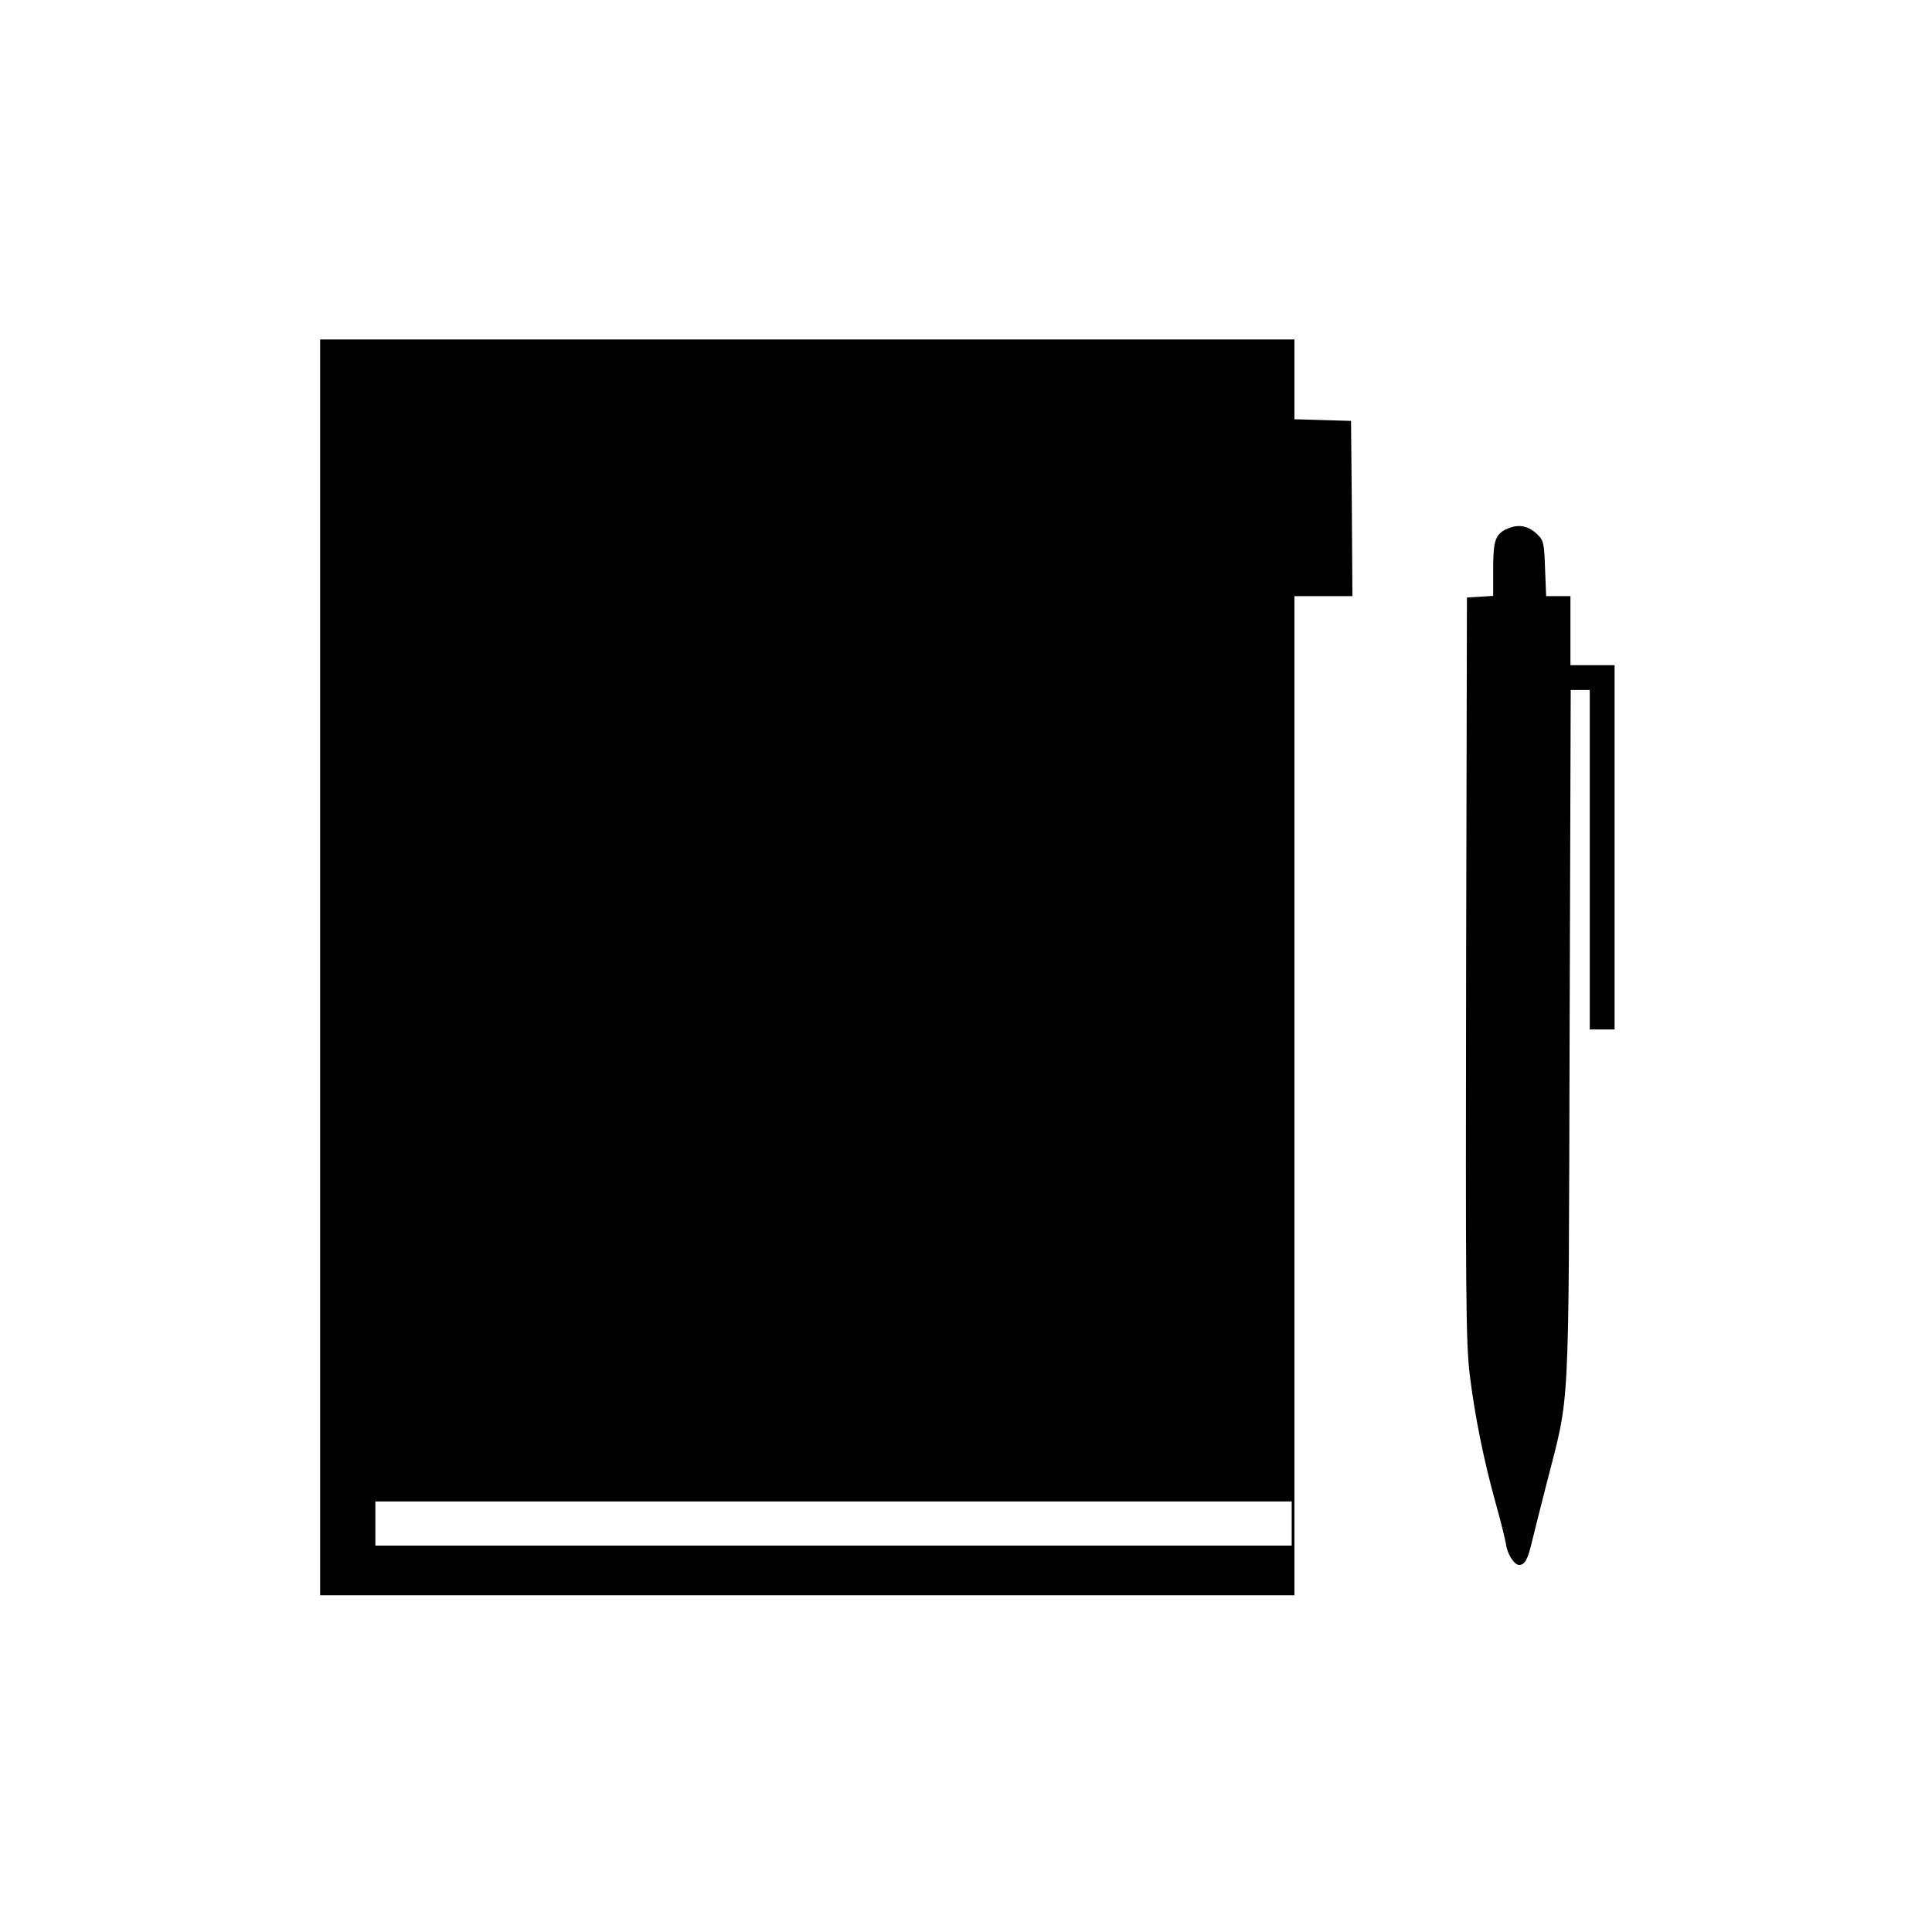
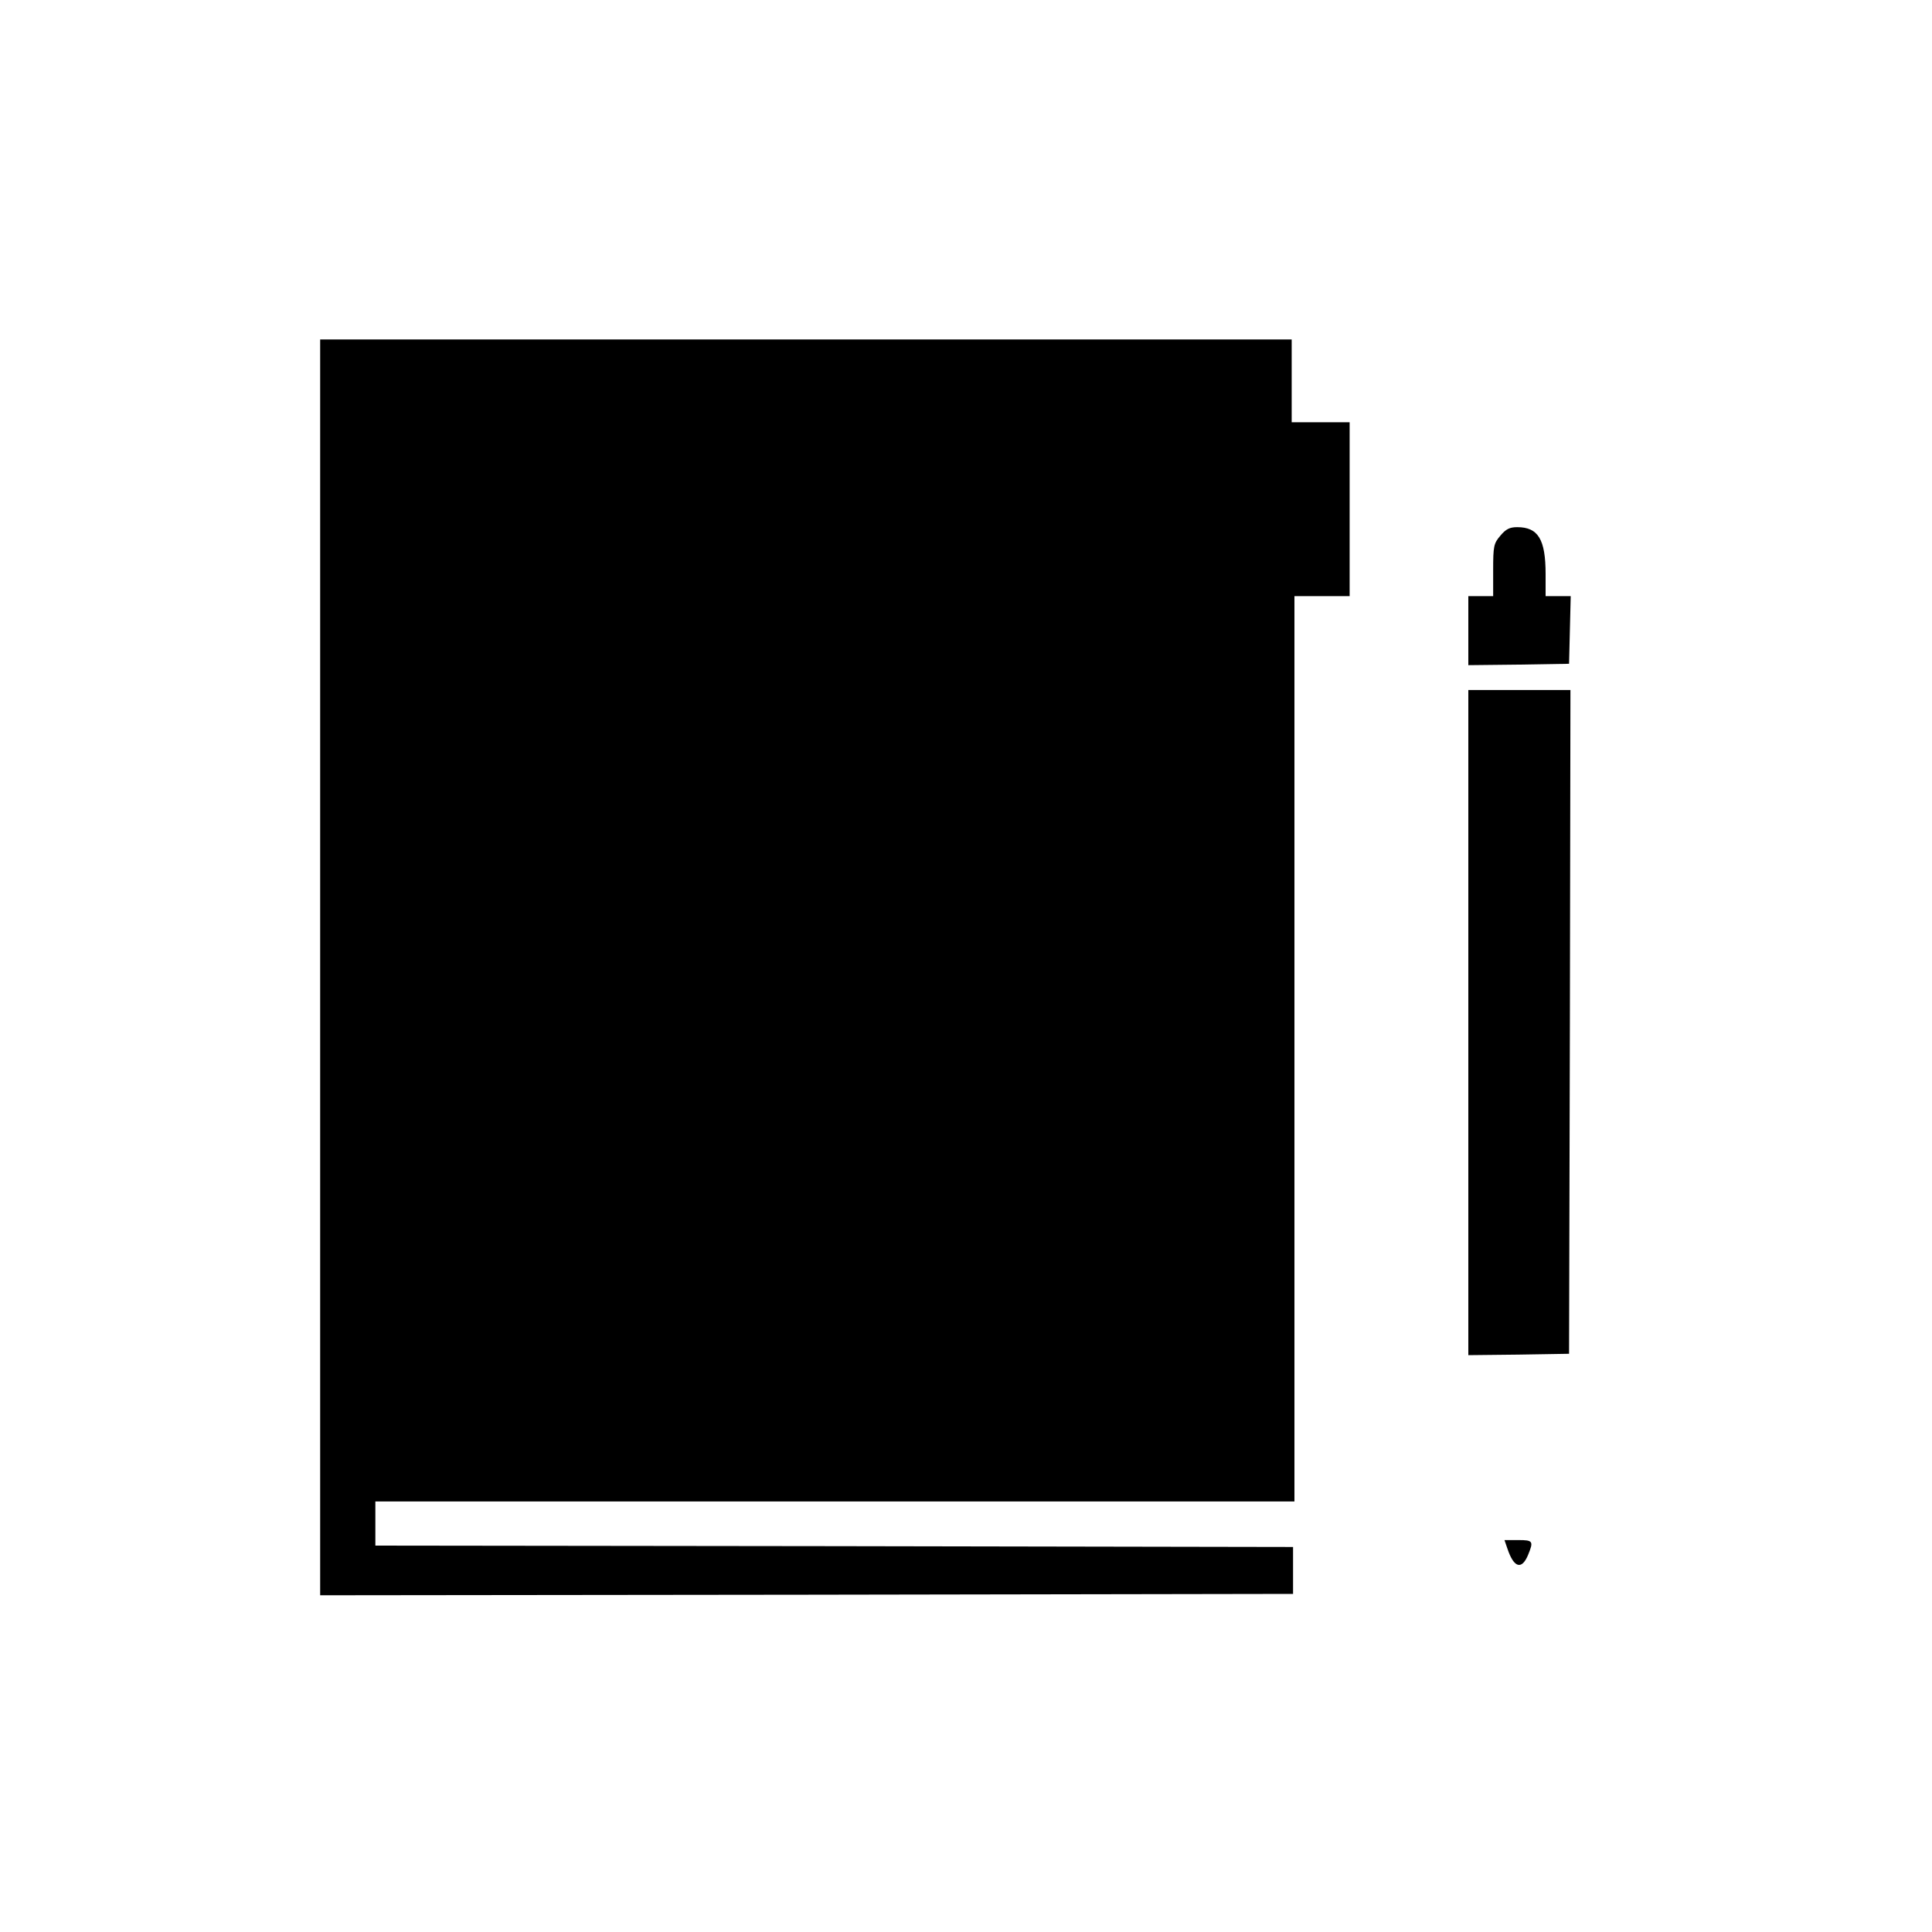
<svg xmlns="http://www.w3.org/2000/svg" version="1.0" width="700pt" height="700pt" viewBox="0 0 700 700" preserveAspectRatio="xMidYMid meet">
  <g transform="translate(0,700) scale(0.1,-0.1)" fill="#000000" stroke="none">
-     <path d="M1160 3495 l0 -2275 1765 0 1765 0 0 1810 0 1810 105 0 105 0 -2 318 -3 317 -102 3 -103 3 0 144 0 145 -1765 0 -1765 0 0 -2275z m3520 -2015 l0 -80 -1660 0 -1660 0 0 80 0 80 1660 0 1660 0 0 -80z" />
-     <path d="M5463 5085 c-45 -19 -53 -42 -53 -149 l0 -95 -47 -3 -48 -3 -3 -1340 c-2 -1187 -1 -1355 13 -1475 19 -154 52 -316 96 -473 17 -60 32 -123 35 -139 4 -37 30 -78 48 -78 21 0 32 20 48 90 9 36 32 129 52 206 85 334 79 212 83 1622 l4 1252 34 0 35 0 0 -615 0 -615 45 0 45 0 0 660 0 660 -80 0 -80 0 0 125 0 125 -44 0 -44 0 -4 100 c-3 91 -5 102 -28 124 -33 31 -67 38 -107 21z" />
+     <path d="M1160 3495 l0 -2275 1763 2 1762 3 0 85 0 85 -1662 3 -1663 2 0 80 0 80 1665 0 1665 0 0 1640 0 1640 100 0 100 0 0 315 0 315 -105 0 -105 0 0 150 0 150 -1760 0 -1760 0 0 -2275z" />
+     <path d="M5436 5059 c-24 -28 -26 -38 -26 -125 l0 -94 -45 0 -45 0 0 -125 0 -125 183 2 182 3 3 123 3 122 -46 0 -45 0 0 80 c0 126 -27 170 -103 170 -27 0 -41 -7 -61 -31z" />
+     <path d="M5320 3295 l0 -1205 183 2 182 3 3 1203 2 1202 -185 0 -185 0 0 -1205z" />
+     <path d="M5462 1388 c23 -68 51 -77 74 -23 21 51 19 55 -35 55 l-50 0 11 -32z" />
  </g>
</svg>
